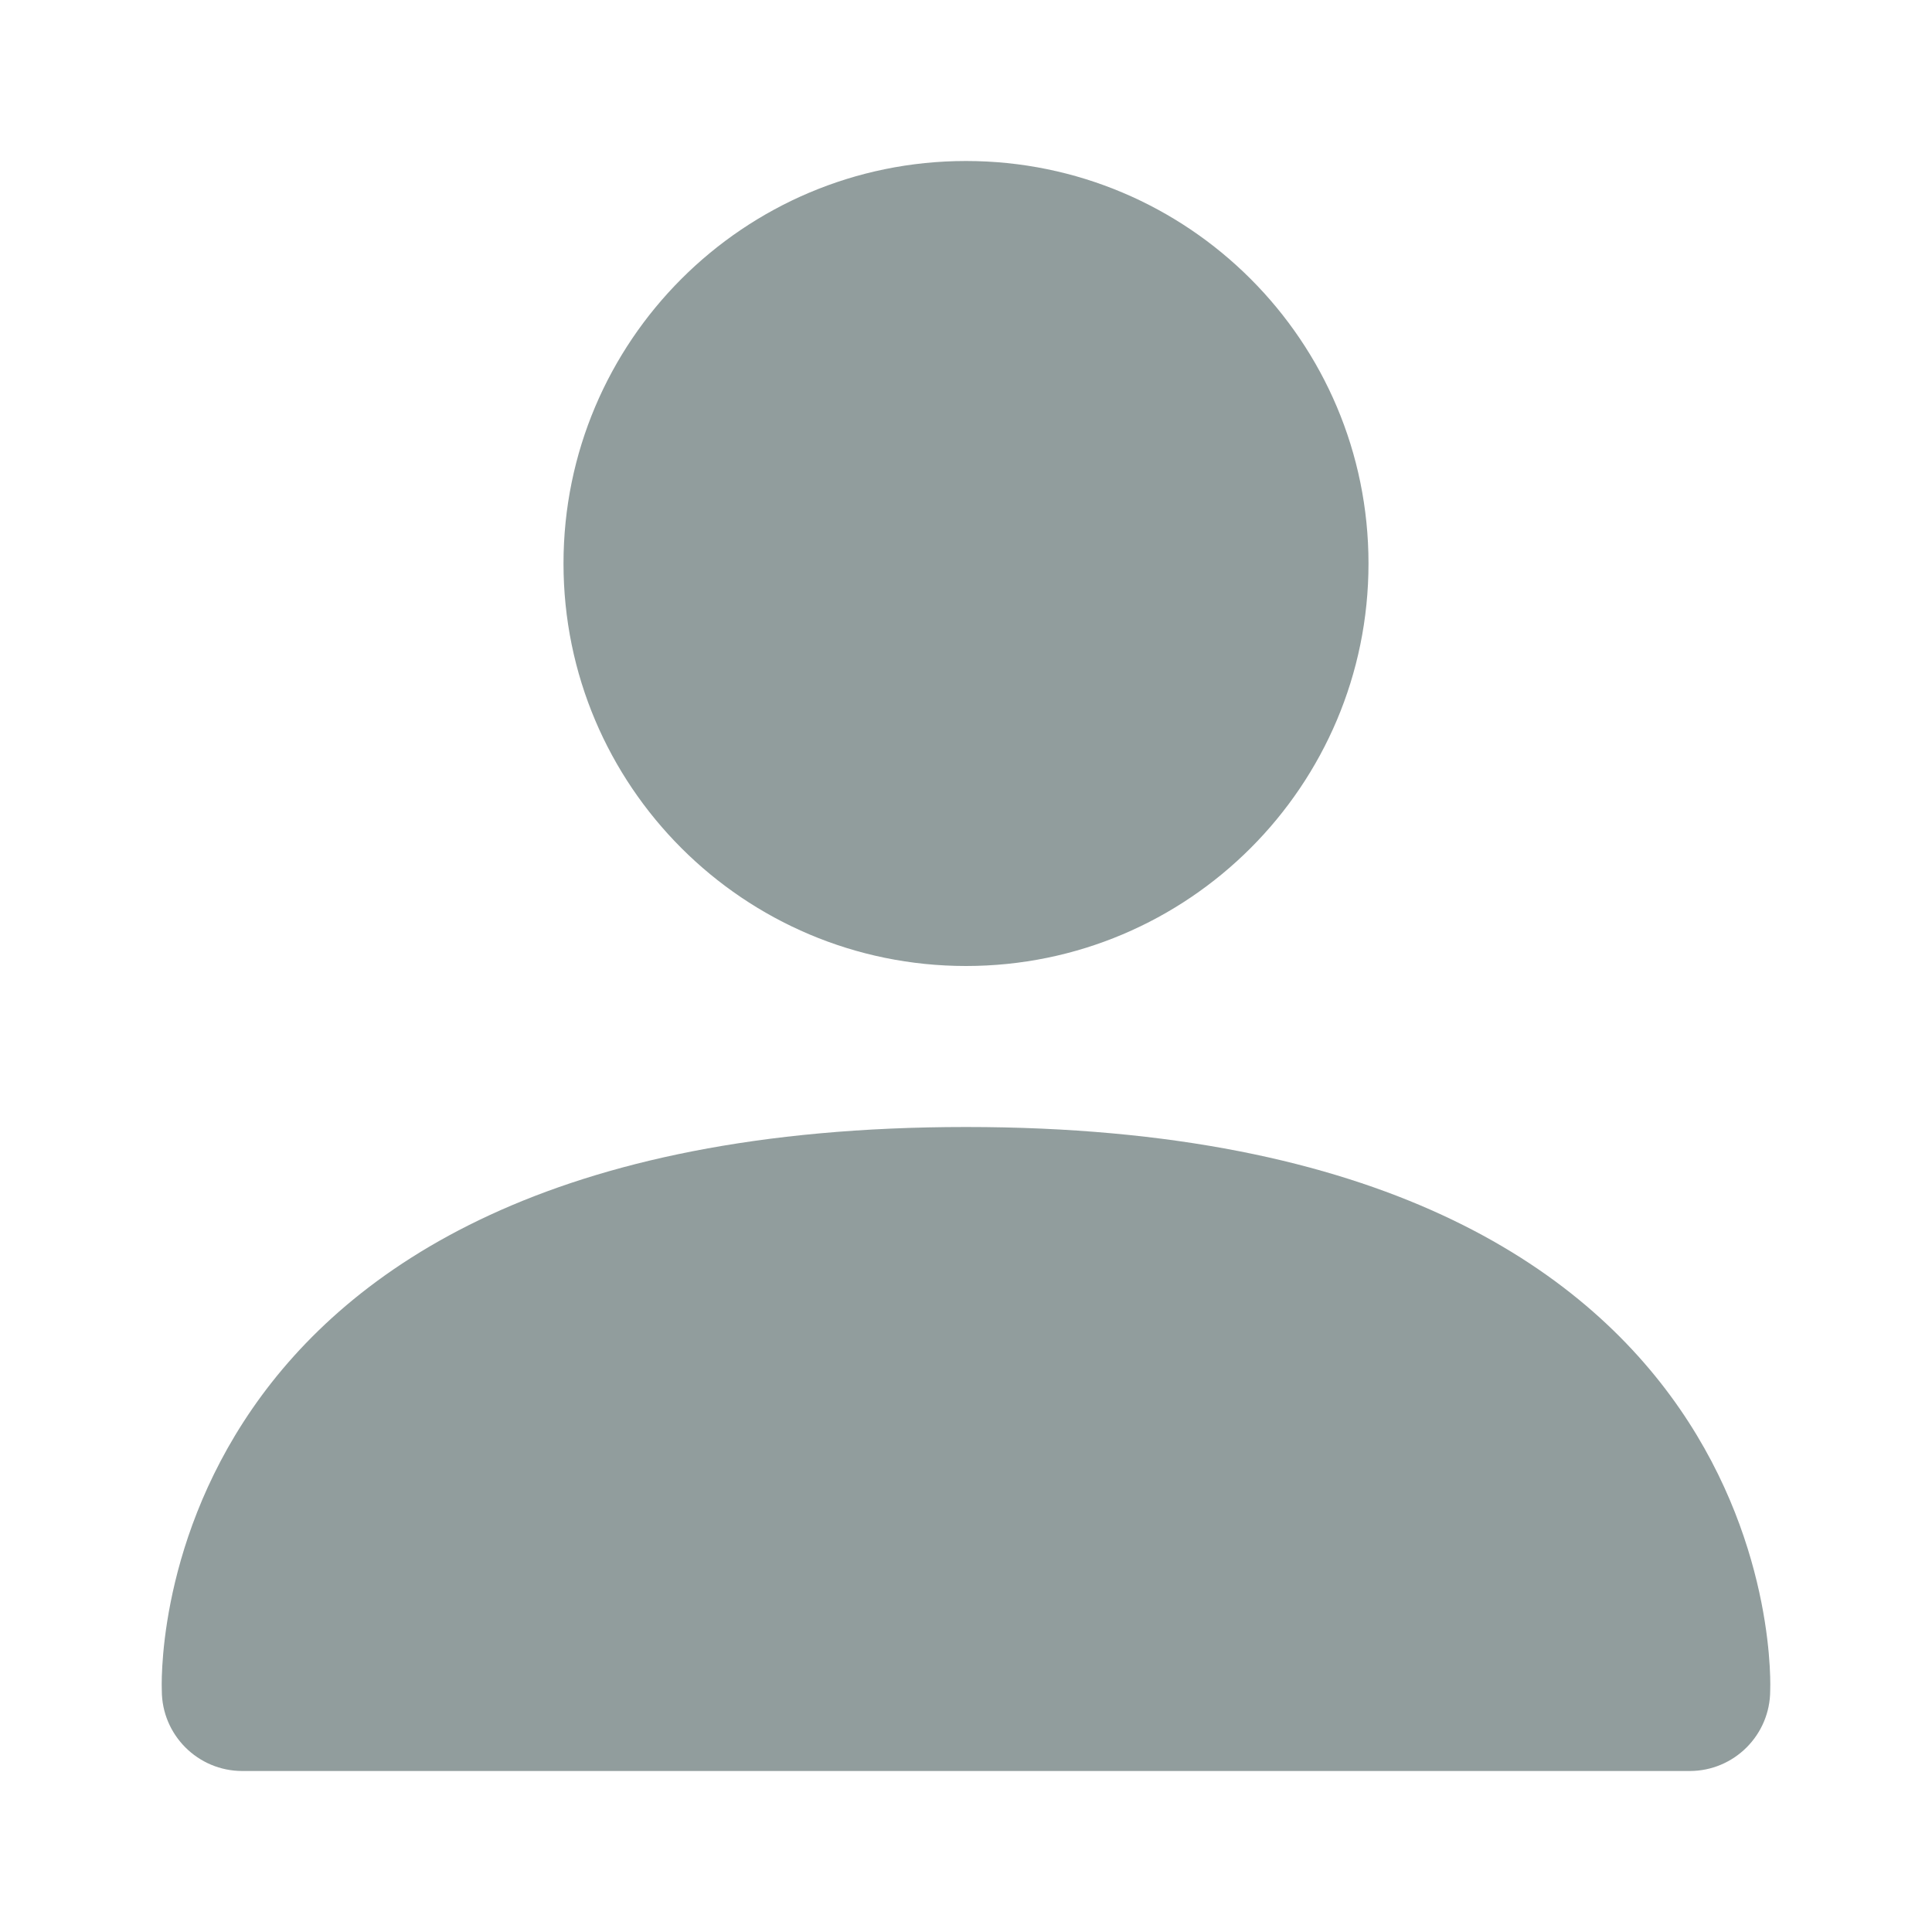
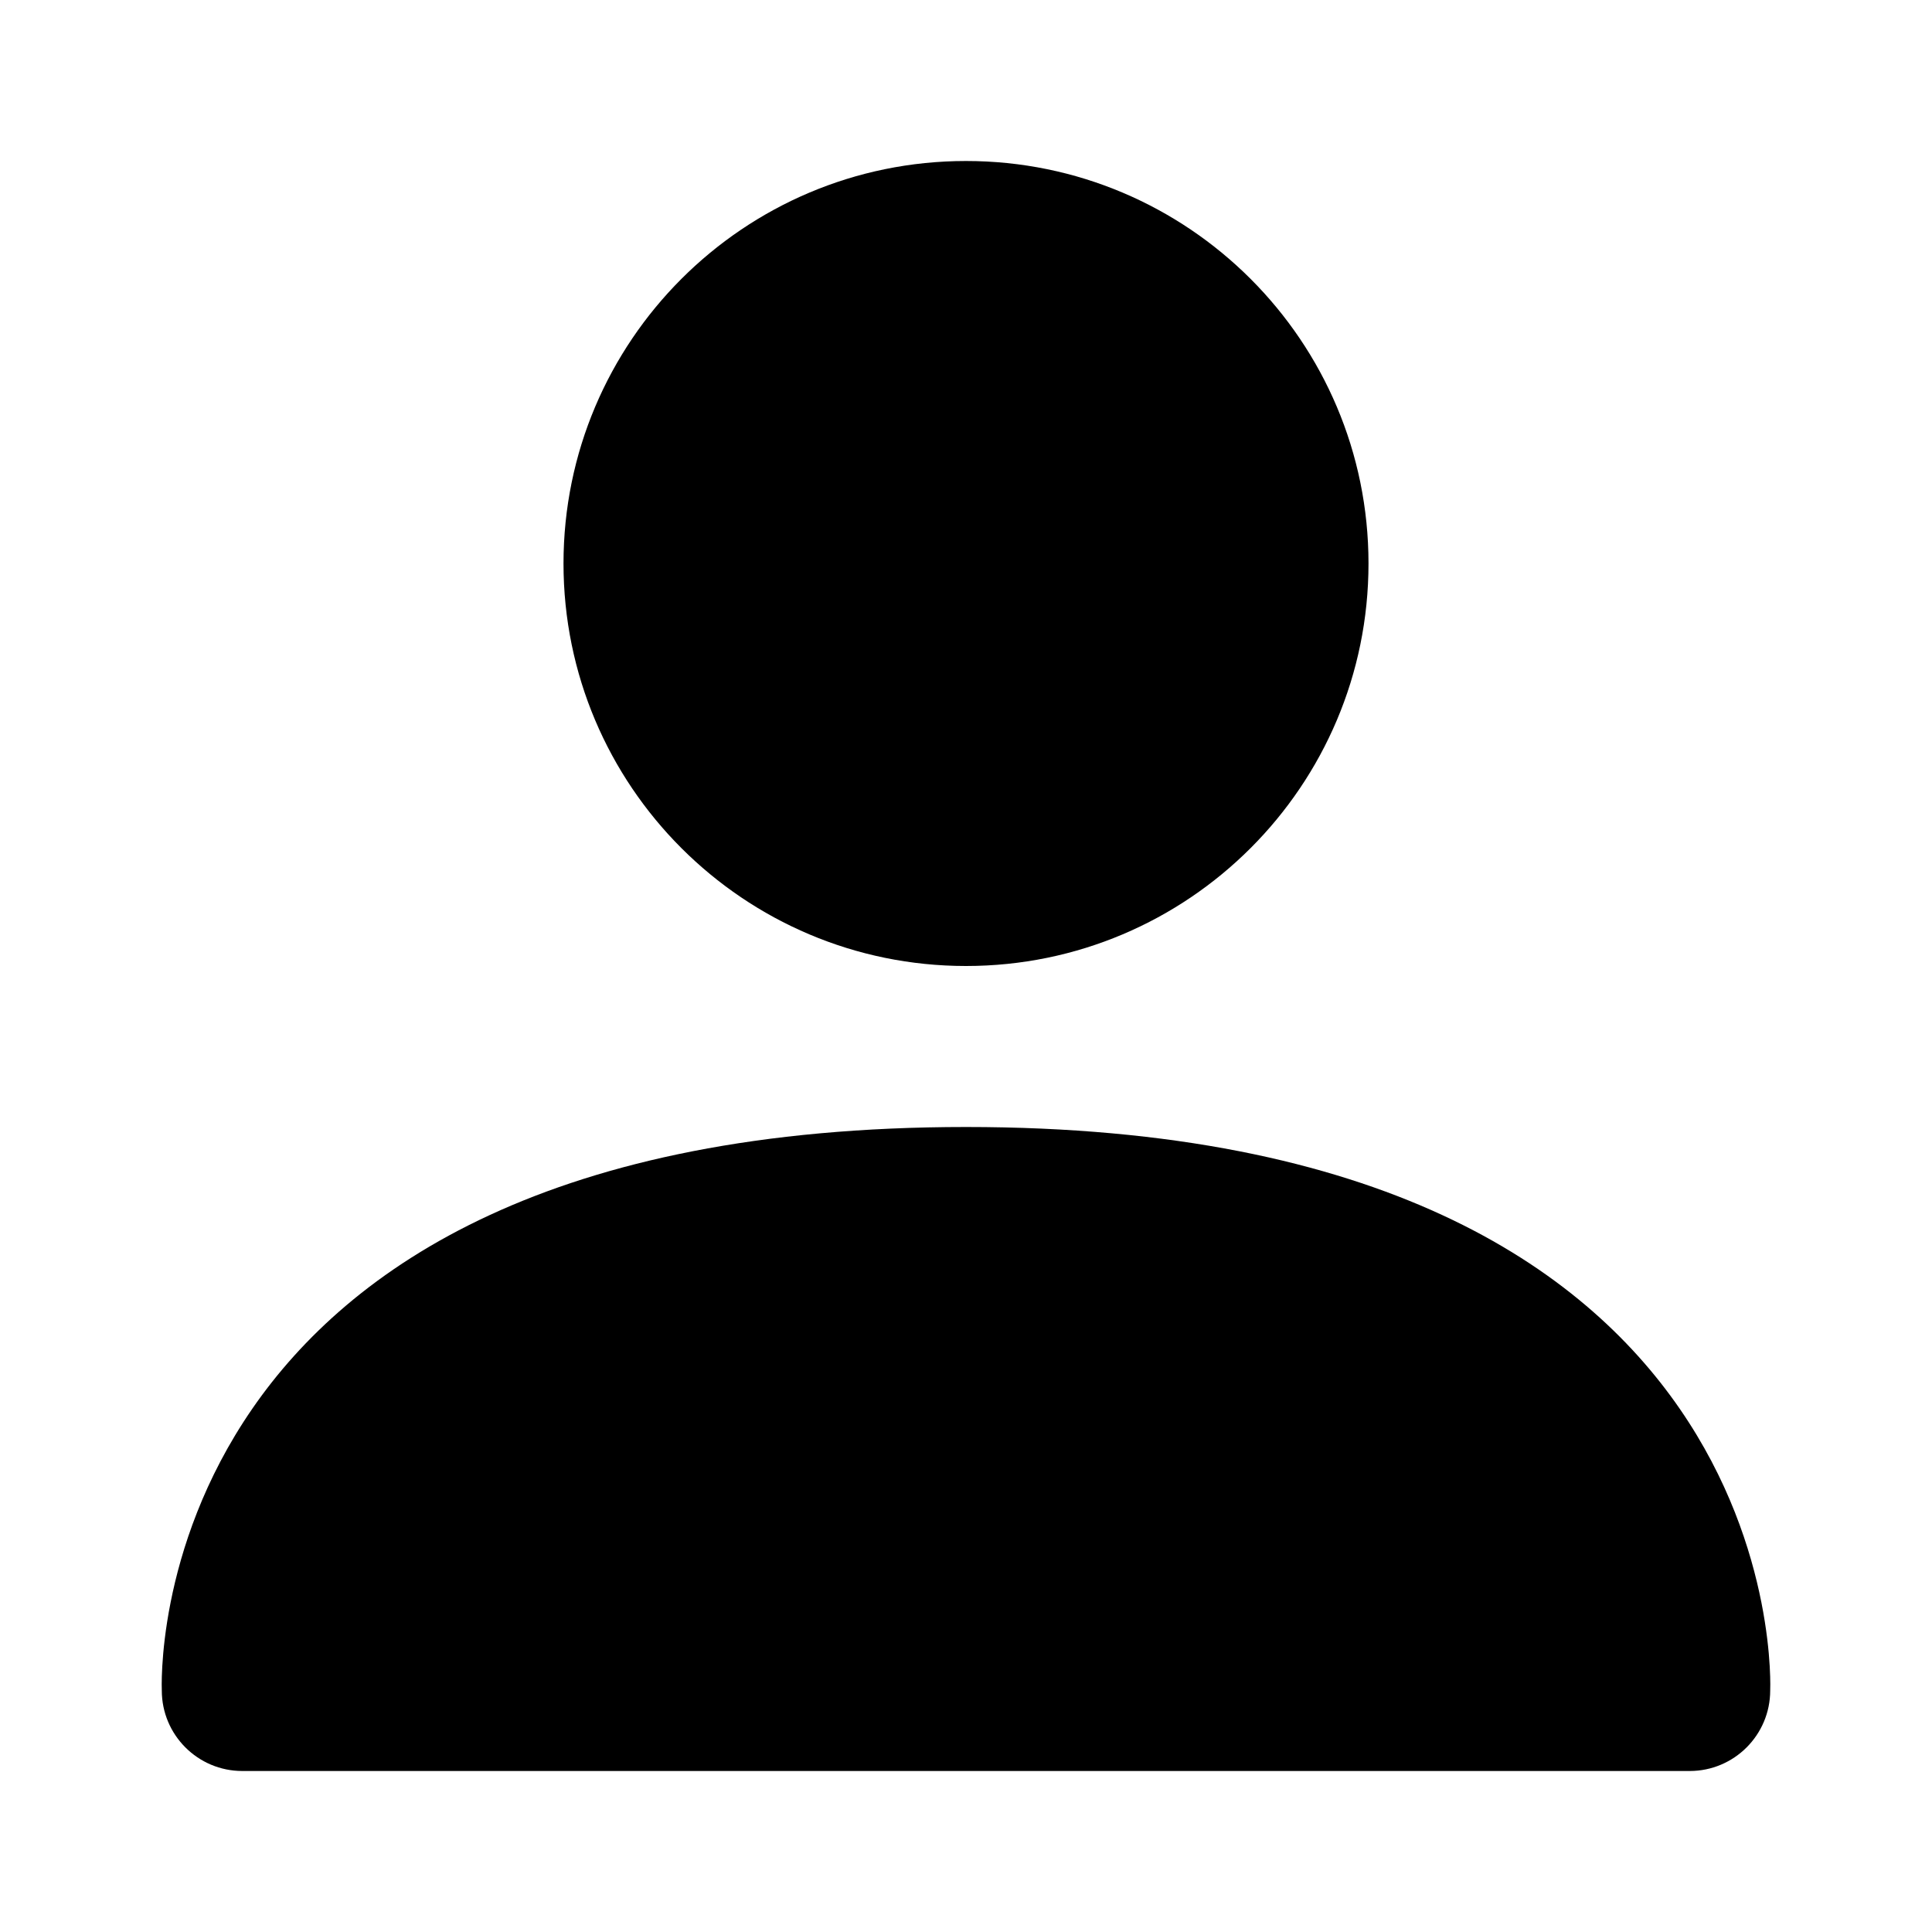
<svg xmlns="http://www.w3.org/2000/svg" width="24" height="24" fill="none" viewBox="0 0 24 24" class="hidden w-6 h-6 [&amp;_path]:fill-black group-hover:block " data-di-res-id="55d54c65-6ada760f" data-di-rand="1731943212684">
-   <path fill="#919D9D" fill-rule="evenodd" d="M7 7c0 2.761 2.239 5 5 5s5-2.239 5-5-2.239-5-5-5-5 2.239-5 5zm13.99 15c.552 0 1-.448 1-1 0 0 .333-7-9.99-7s-9.99 7-9.99 7c0 .552.448 1 1 1h17.98z" clip-rule="evenodd" />
+   <path fill="black" fill-rule="evenodd" d="M7 7c0 2.761 2.239 5 5 5s5-2.239 5-5-2.239-5-5-5-5 2.239-5 5zm13.99 15c.552 0 1-.448 1-1 0 0 .333-7-9.99-7s-9.99 7-9.99 7c0 .552.448 1 1 1h17.98z" clip-rule="evenodd" />
</svg>
